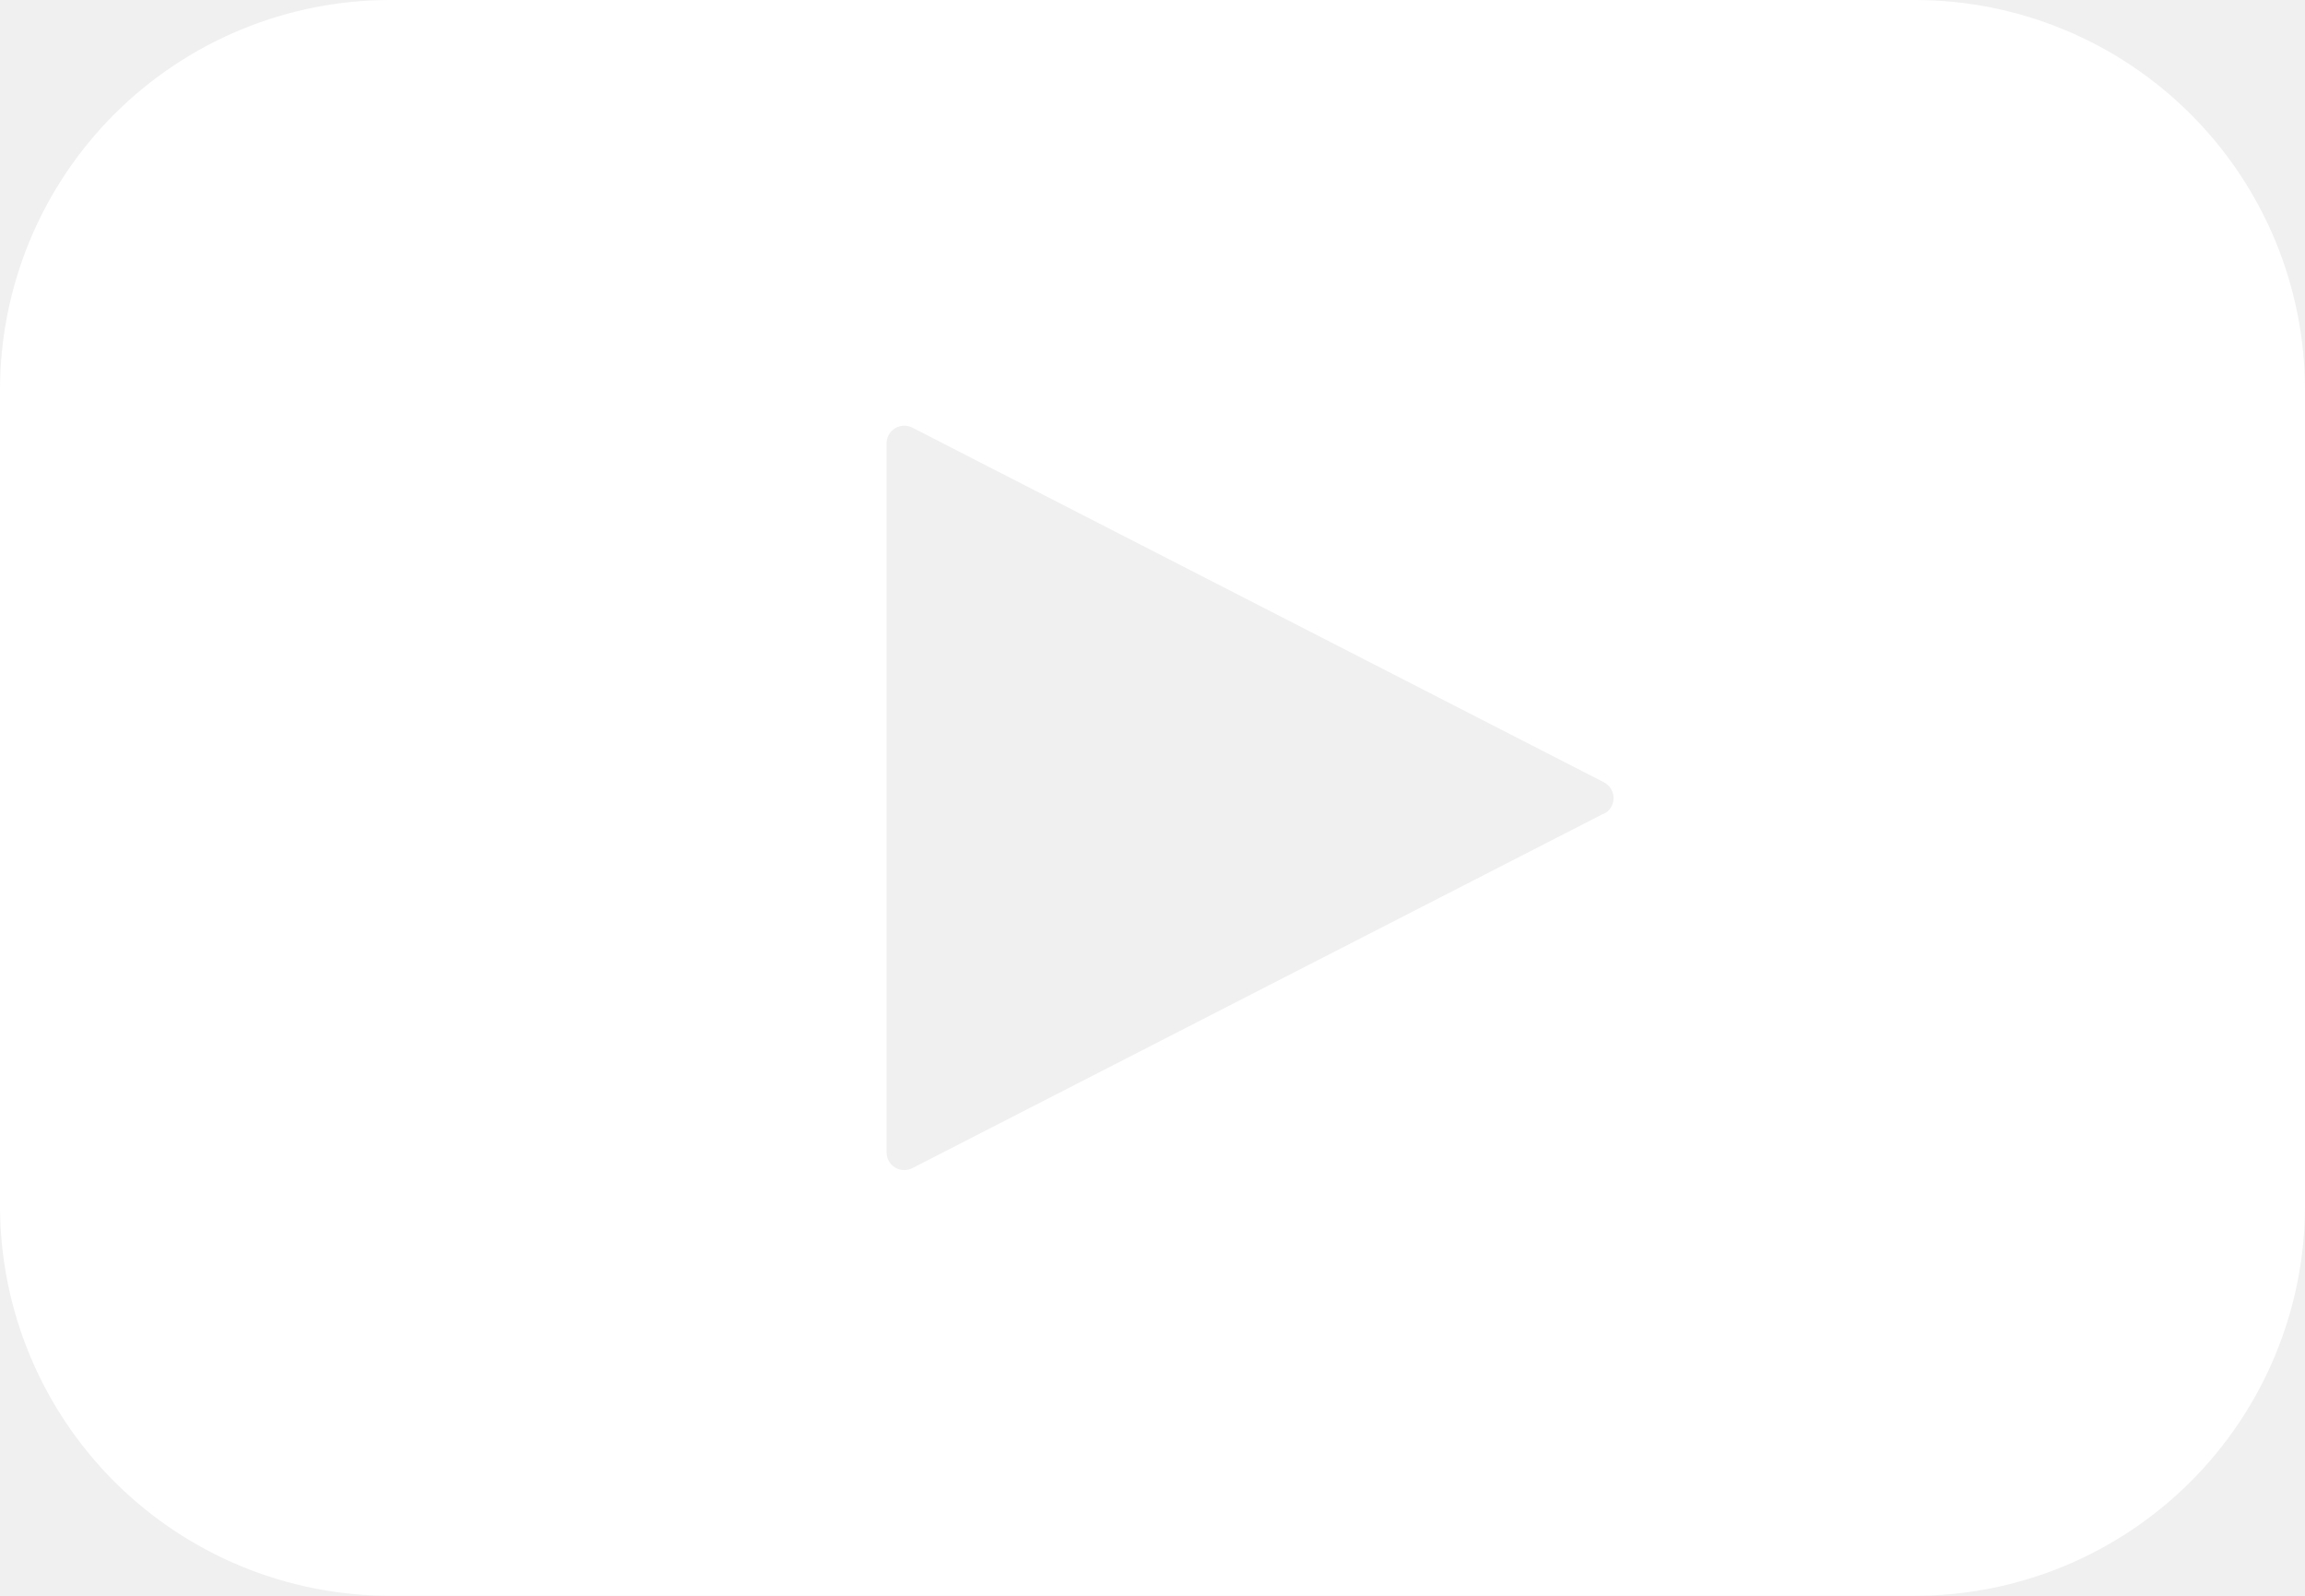
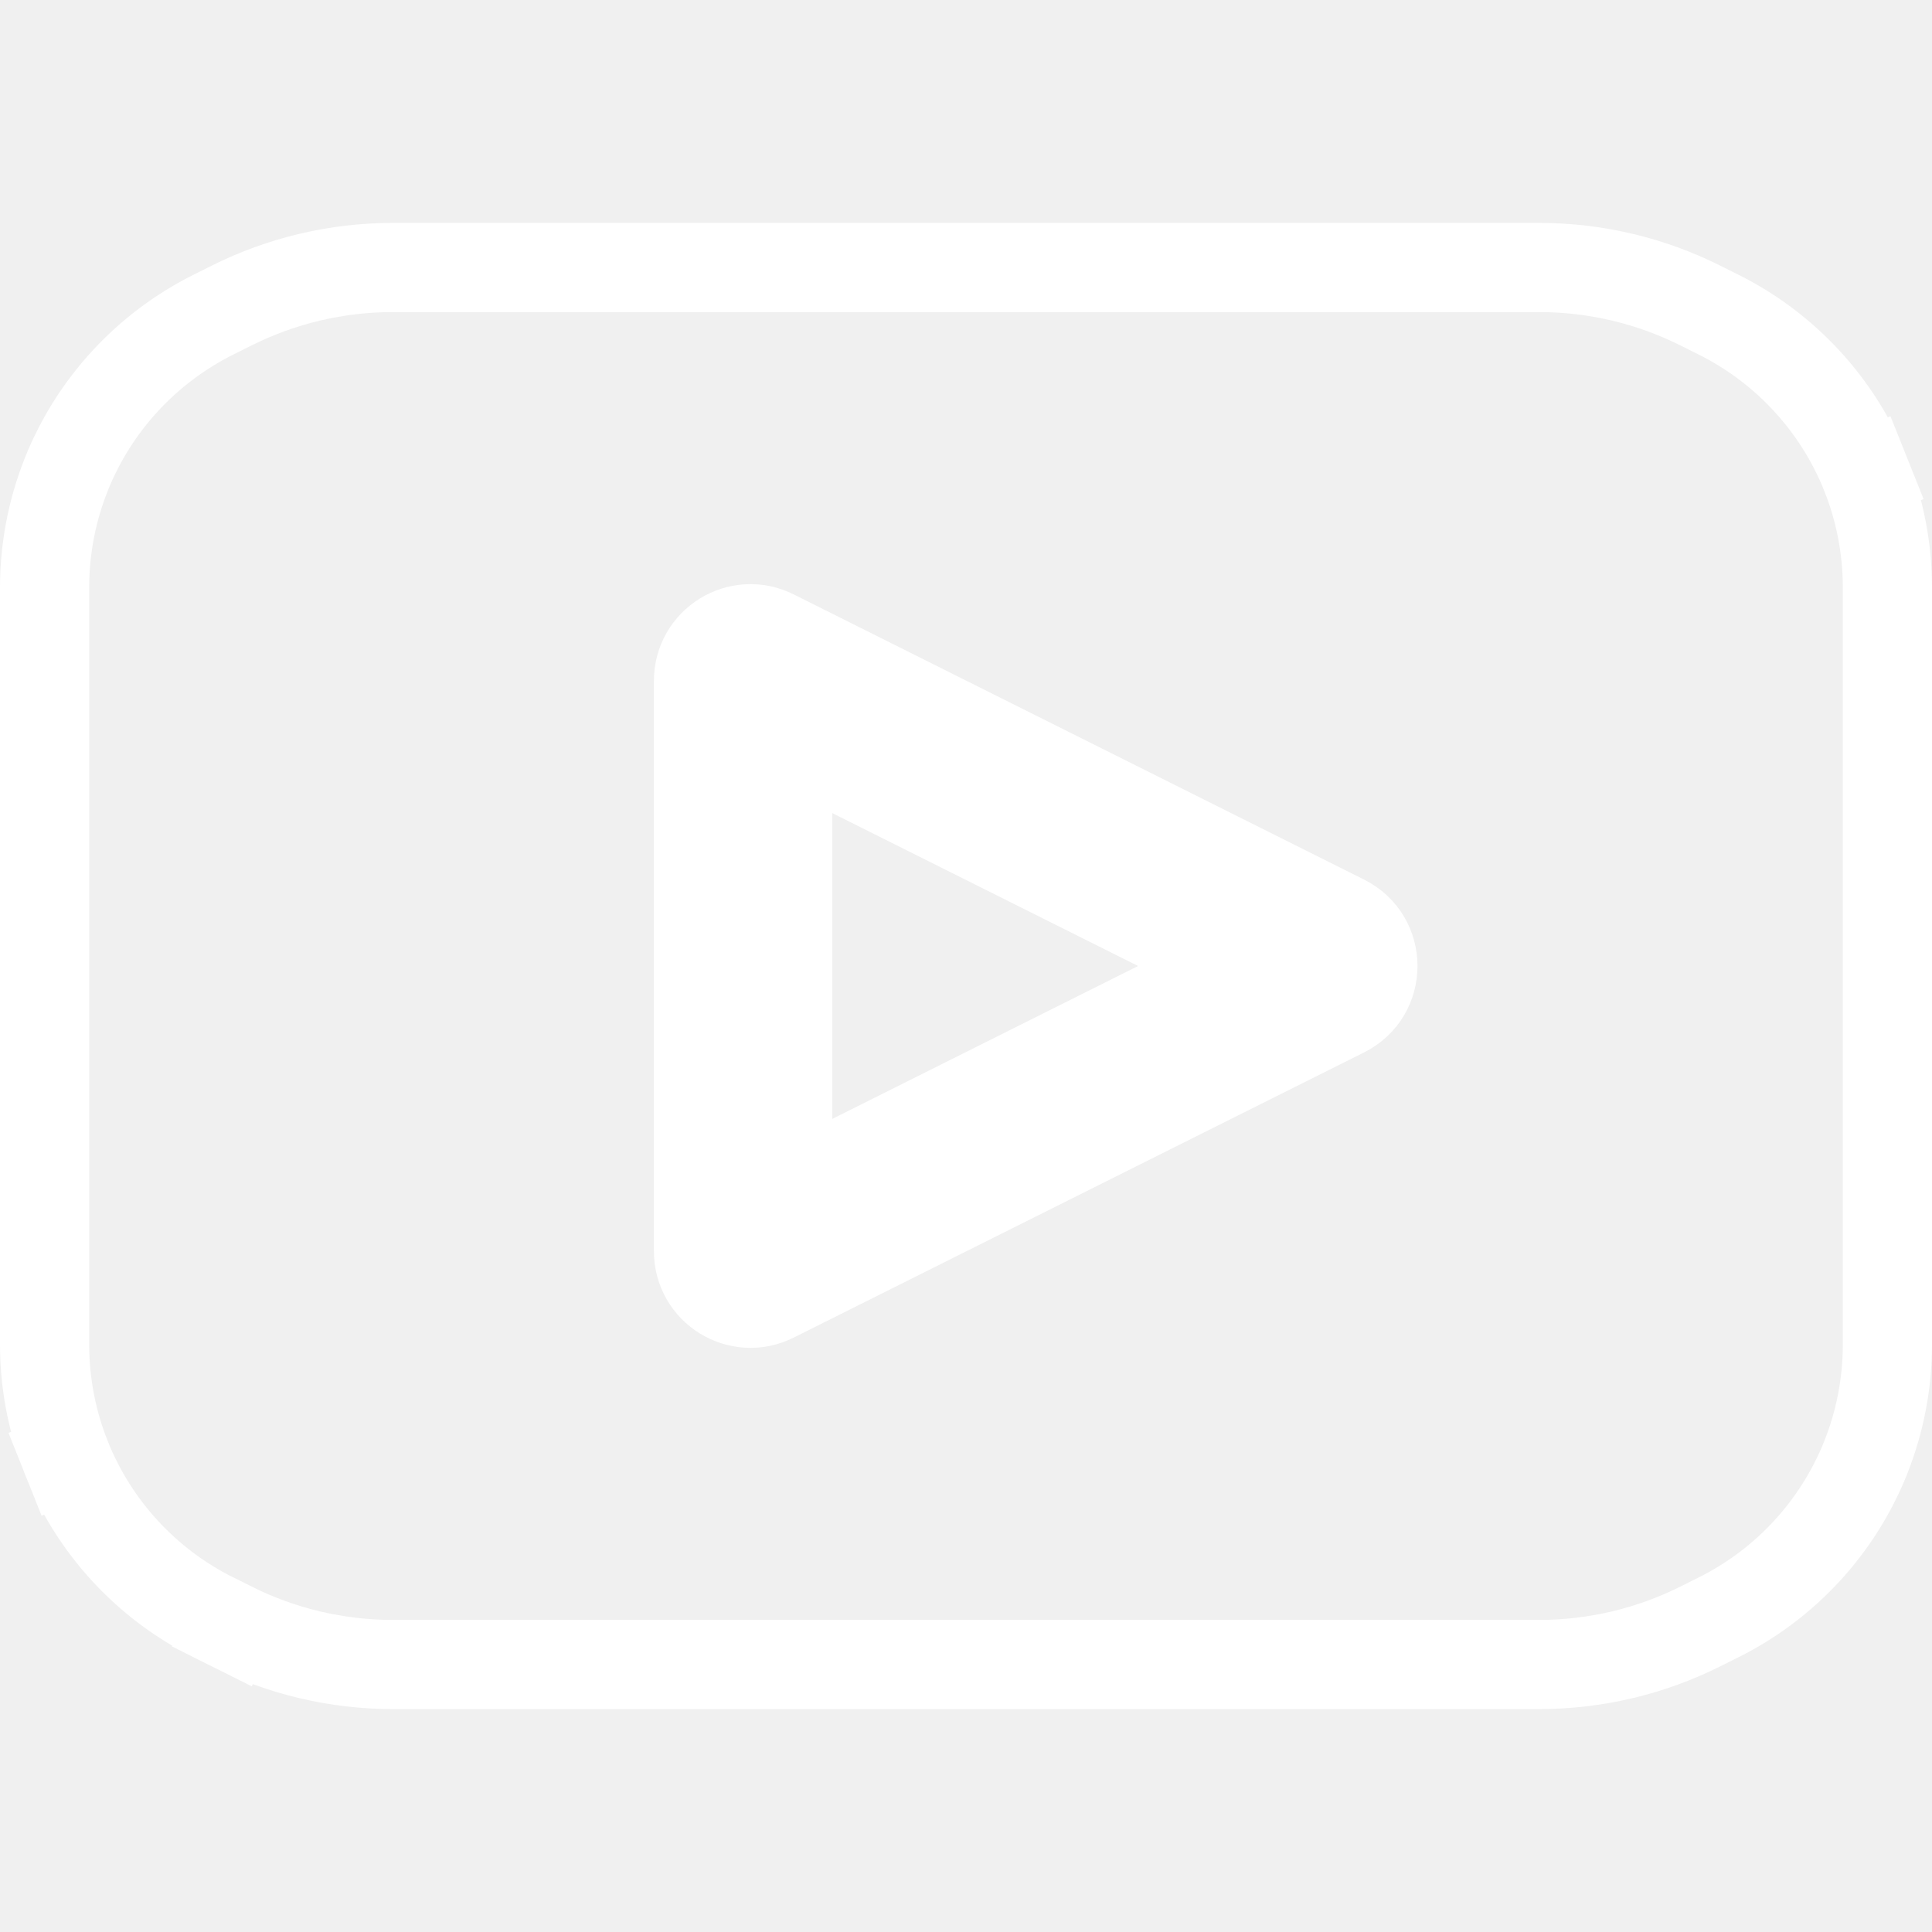
- <svg xmlns="http://www.w3.org/2000/svg" width="65" height="45" viewBox="0 0 65 45" fill="none">
-   <path d="M54 0H11C8.083 0 5.285 1.159 3.222 3.222C1.159 5.285 0 8.083 0 11V34C0 36.917 1.159 39.715 3.222 41.778C5.285 43.841 8.083 45 11 45H54C56.917 45 59.715 43.841 61.778 41.778C63.841 39.715 65 36.917 65 34V11C65 8.083 63.841 5.285 61.778 3.222C59.715 1.159 56.917 0 54 0ZM45.23 22.94L25.73 32.94C25.654 32.979 25.569 32.998 25.484 32.996C25.398 32.993 25.315 32.968 25.242 32.924C25.169 32.88 25.108 32.818 25.066 32.744C25.023 32.669 25.001 32.586 25 32.5V12.5C25.001 12.415 25.023 12.331 25.066 12.256C25.108 12.182 25.169 12.12 25.242 12.076C25.315 12.032 25.398 12.007 25.484 12.004C25.569 12.002 25.654 12.021 25.73 12.06L45.23 22.06C45.312 22.102 45.381 22.166 45.429 22.244C45.477 22.323 45.502 22.413 45.502 22.505C45.502 22.597 45.477 22.687 45.429 22.766C45.381 22.844 45.312 22.908 45.23 22.95V22.94Z" fill="white" />
+ <svg xmlns="http://www.w3.org/2000/svg" width="26" height="26" viewBox="0 0 26 26" fill="none">
+   <path d="M9.4 9.162V16.838C9.4 17.359 9.948 17.697 10.413 17.464L18.089 13.626C18.605 13.368 18.605 12.632 18.089 12.374L10.413 8.536C9.948 8.303 9.4 8.641 9.4 9.162ZM16.658 13L10.6 16.029V9.971L16.658 13ZM3.119 21.889L2.851 22.425L3.119 21.889L2.867 21.763C1.969 21.314 1.266 20.55 0.893 19.618L0.337 19.84L0.893 19.618C0.7 19.133 0.6 18.616 0.6 18.095V7.905C0.6 7.384 0.7 6.867 0.893 6.382C1.266 5.45 1.969 4.687 2.867 4.237L3.119 4.111C3.792 3.775 4.533 3.6 5.285 3.6H20.715C21.467 3.6 22.208 3.775 22.881 4.111L23.133 4.237C24.031 4.687 24.734 5.45 25.107 6.382L25.664 6.159L25.107 6.382C25.3 6.867 25.4 7.384 25.4 7.905V18.095C25.4 18.616 25.3 19.133 25.107 19.618C24.734 20.55 24.031 21.314 23.133 21.763L22.881 21.889C22.208 22.225 21.467 22.4 20.715 22.4H5.285C4.533 22.4 3.792 22.225 3.119 21.889Z" stroke="white" stroke-width="1.2" />
</svg>
